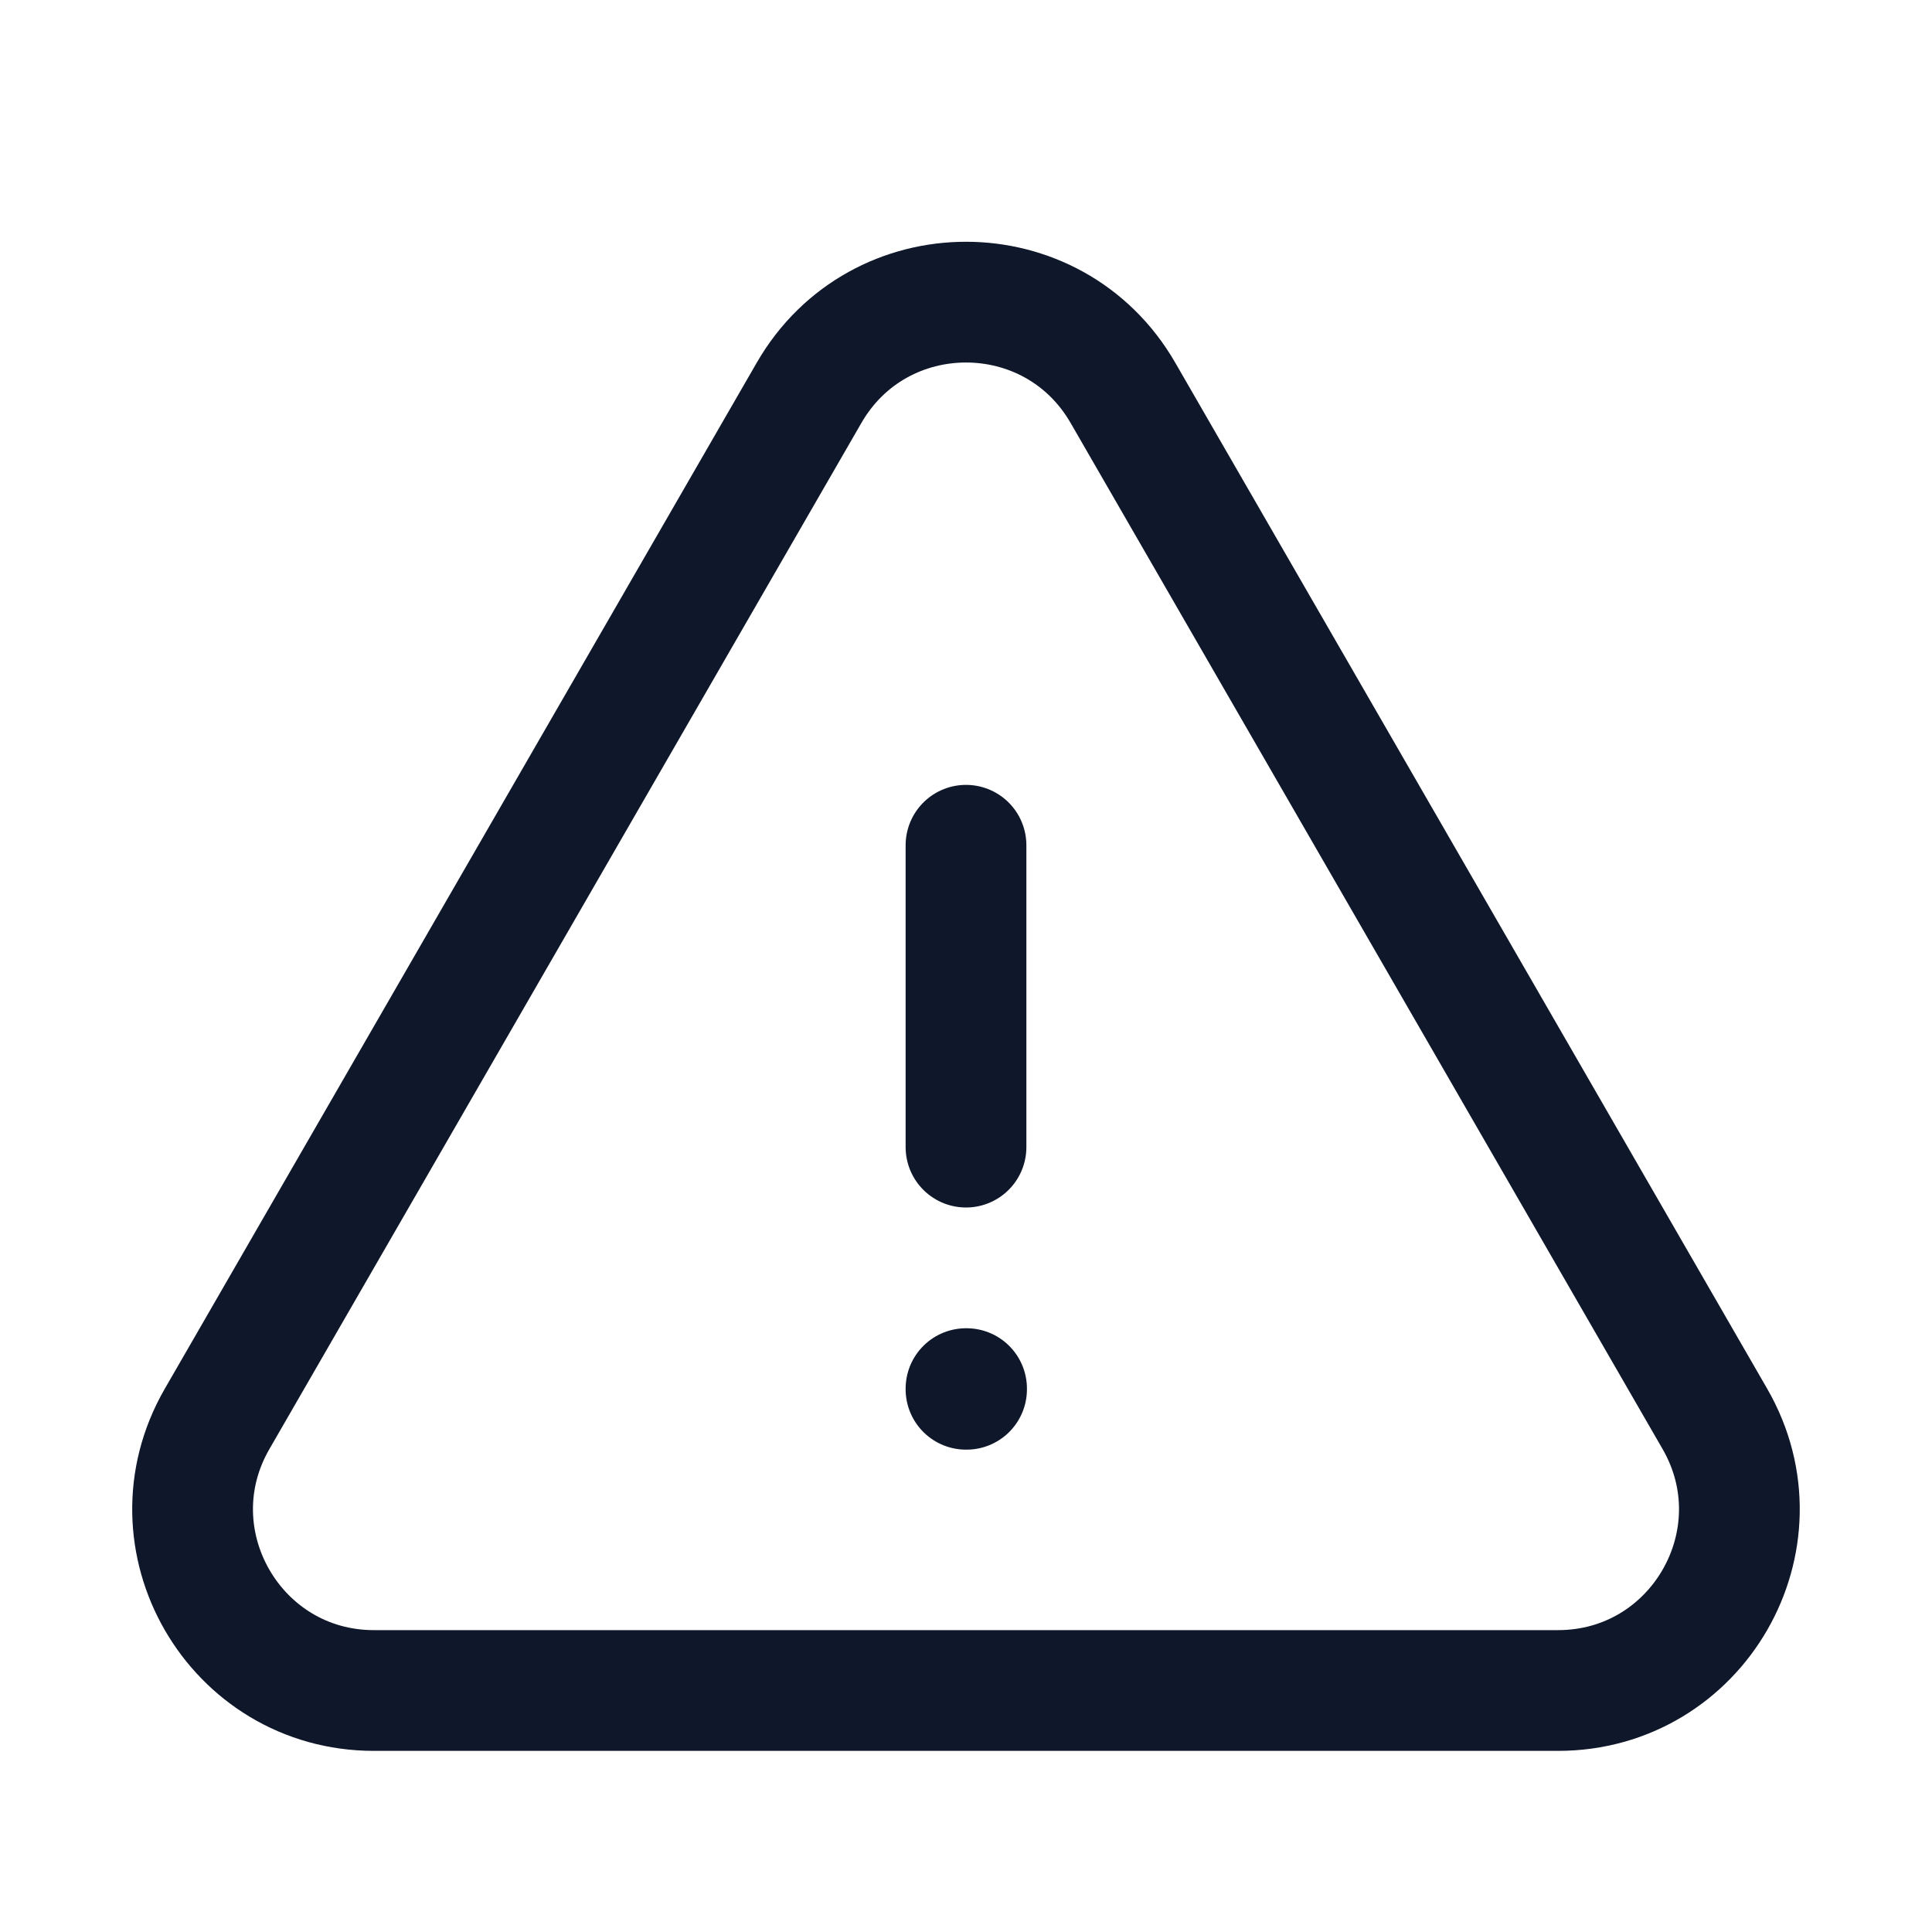
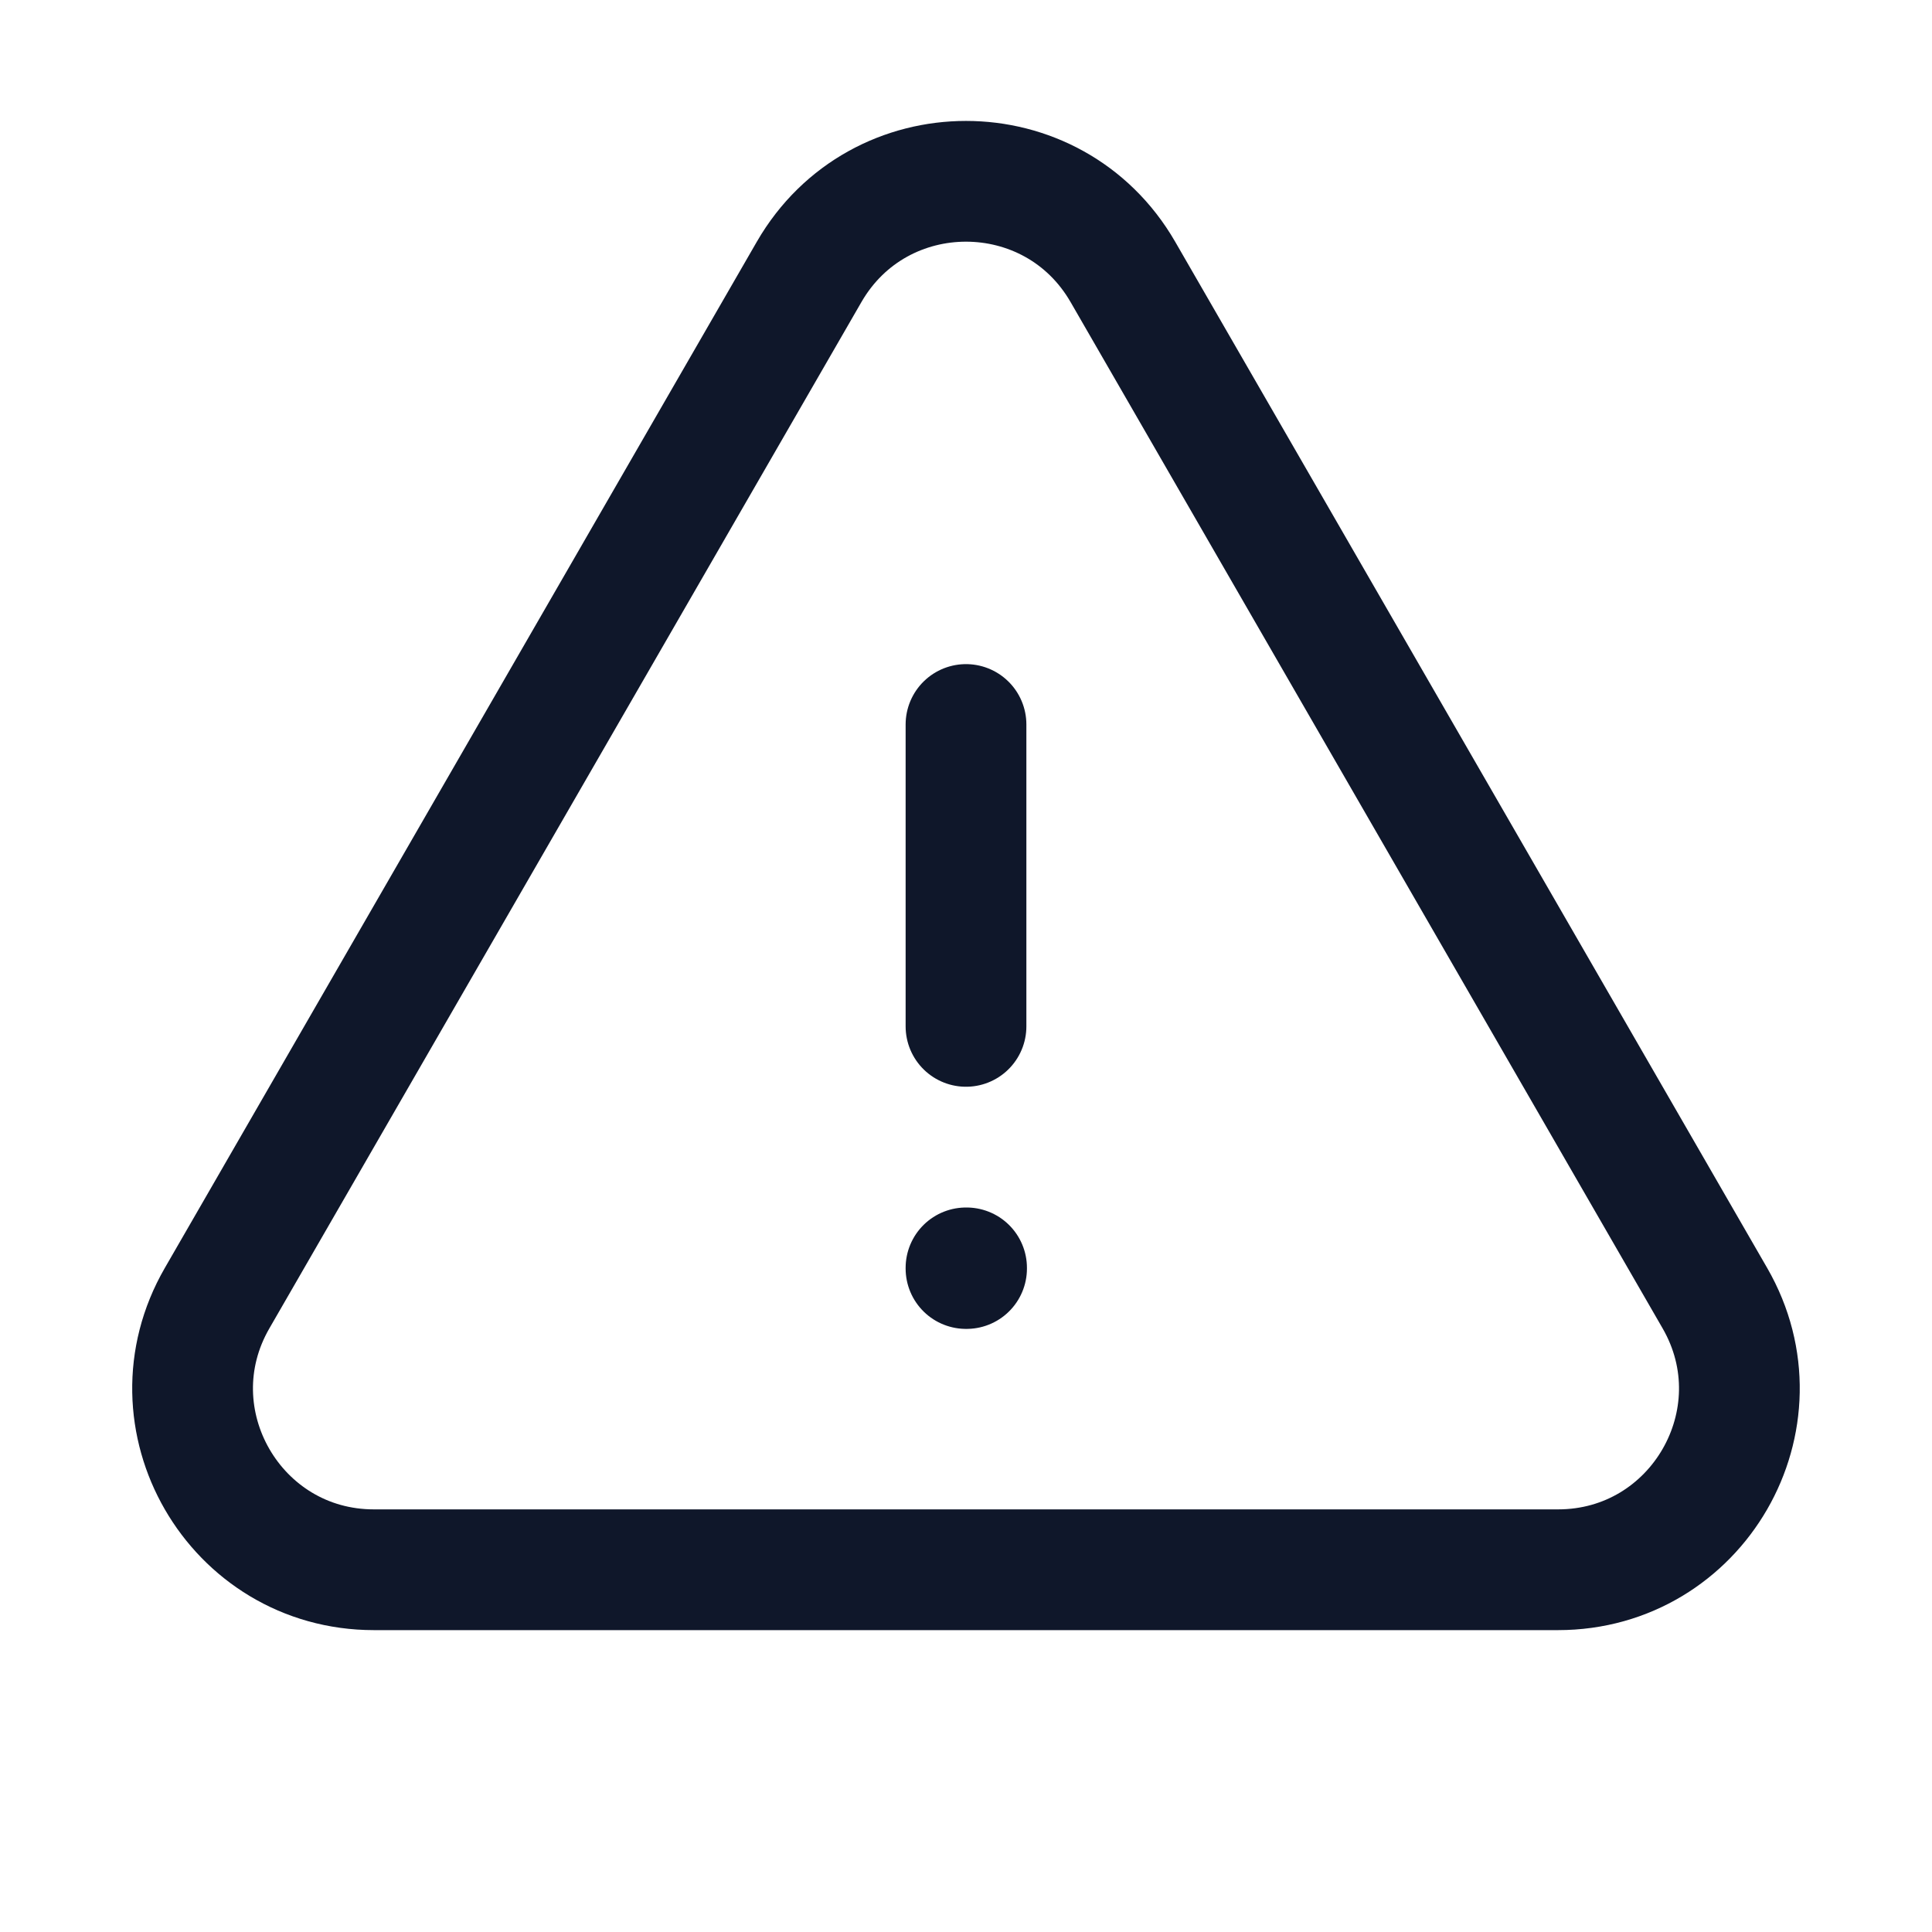
<svg xmlns="http://www.w3.org/2000/svg" width="24" height="24" viewBox="0 0 24 24" fill="none">
-   <path d="M12 10.5V14.25M2.697 17.626C1.831 19.126 2.914 21 4.645 21H19.354C21.086 21 22.168 19.126 21.303 17.626L13.949 4.879C13.083 3.378 10.917 3.378 10.051 4.879L2.697 17.626ZM12 17.25H12.007V17.258H12V17.25Z" stroke="#0F172A" stroke-width="1.5" stroke-linecap="round" stroke-linejoin="round" />
+   <path d="M12 9V12.75M2.697 16.126C1.831 17.626 2.914 19.5 4.645 19.5H19.354C21.086 19.5 22.168 17.626 21.303 16.126L13.949 3.378C13.083 1.877 10.917 1.877 10.051 3.378L2.697 16.126ZM12 15.75H12.007V15.758H12V15.75Z" stroke="#0F172A" stroke-width="1.5" stroke-linecap="round" stroke-linejoin="round" />
</svg>
